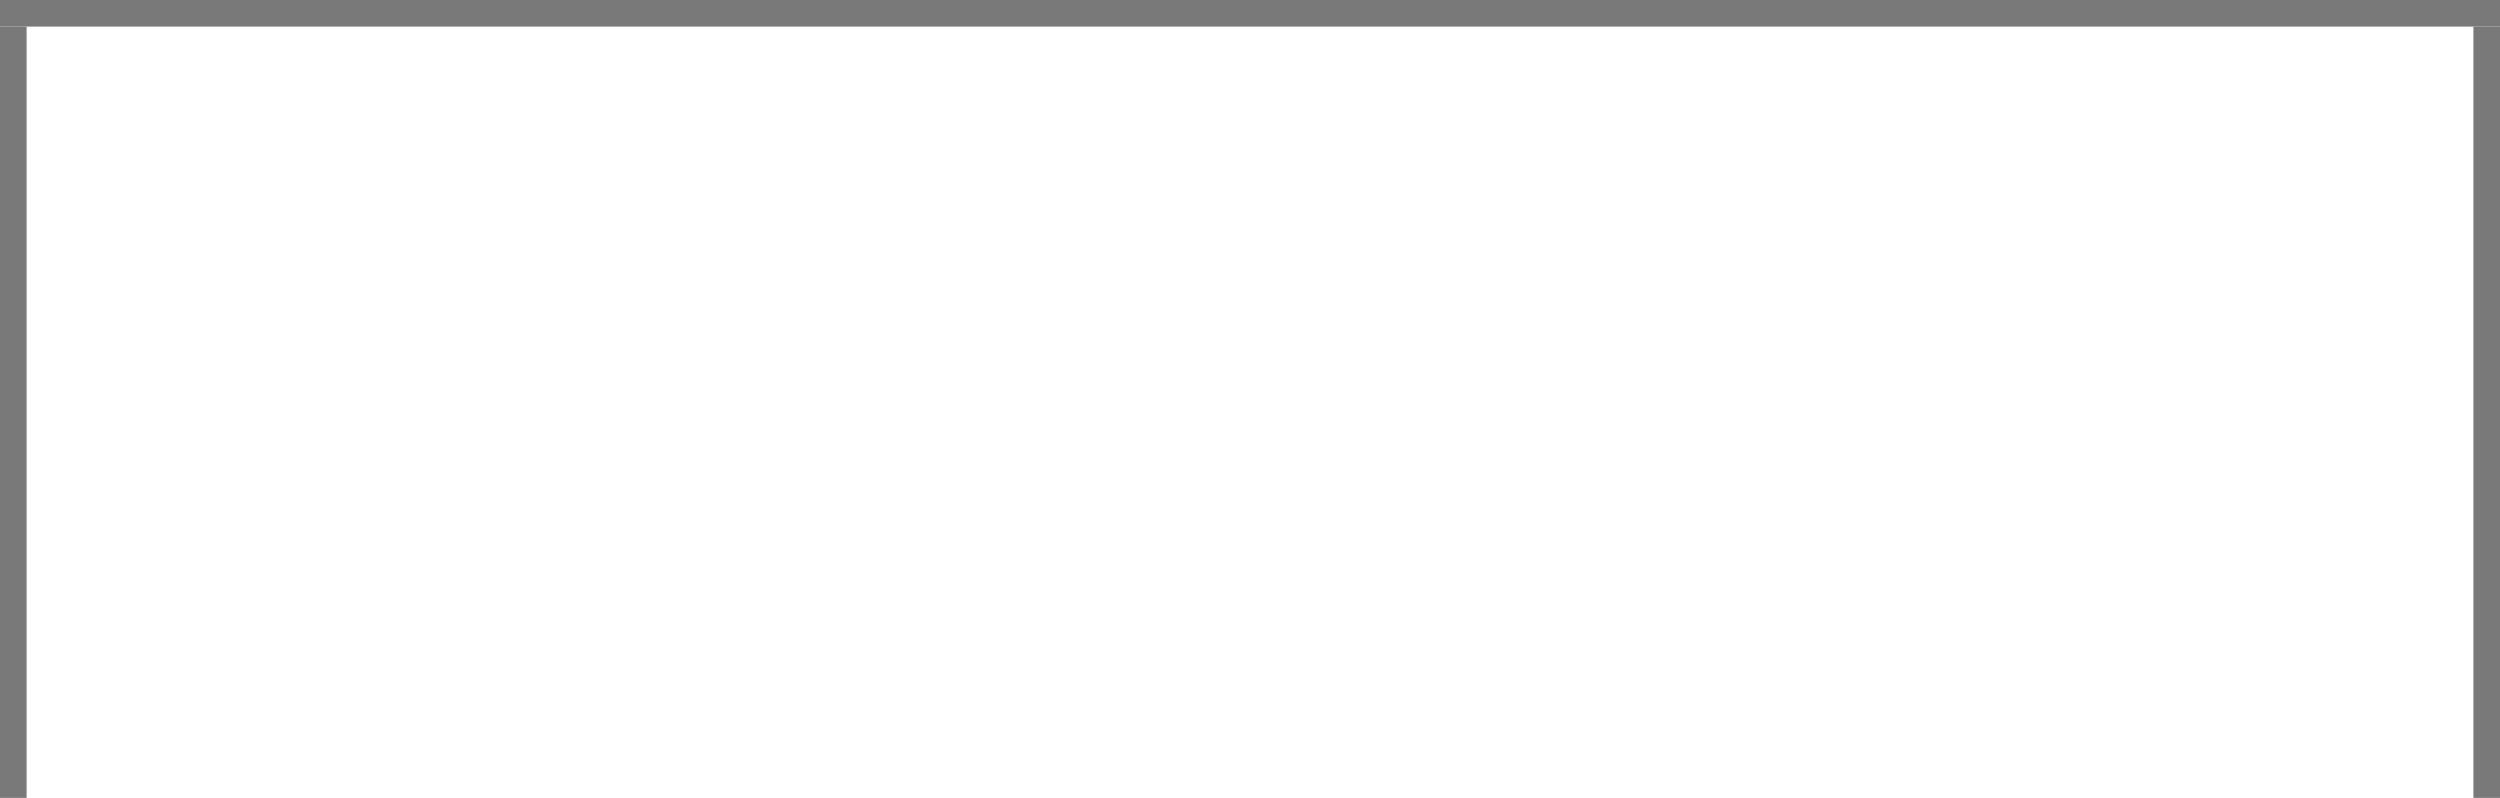
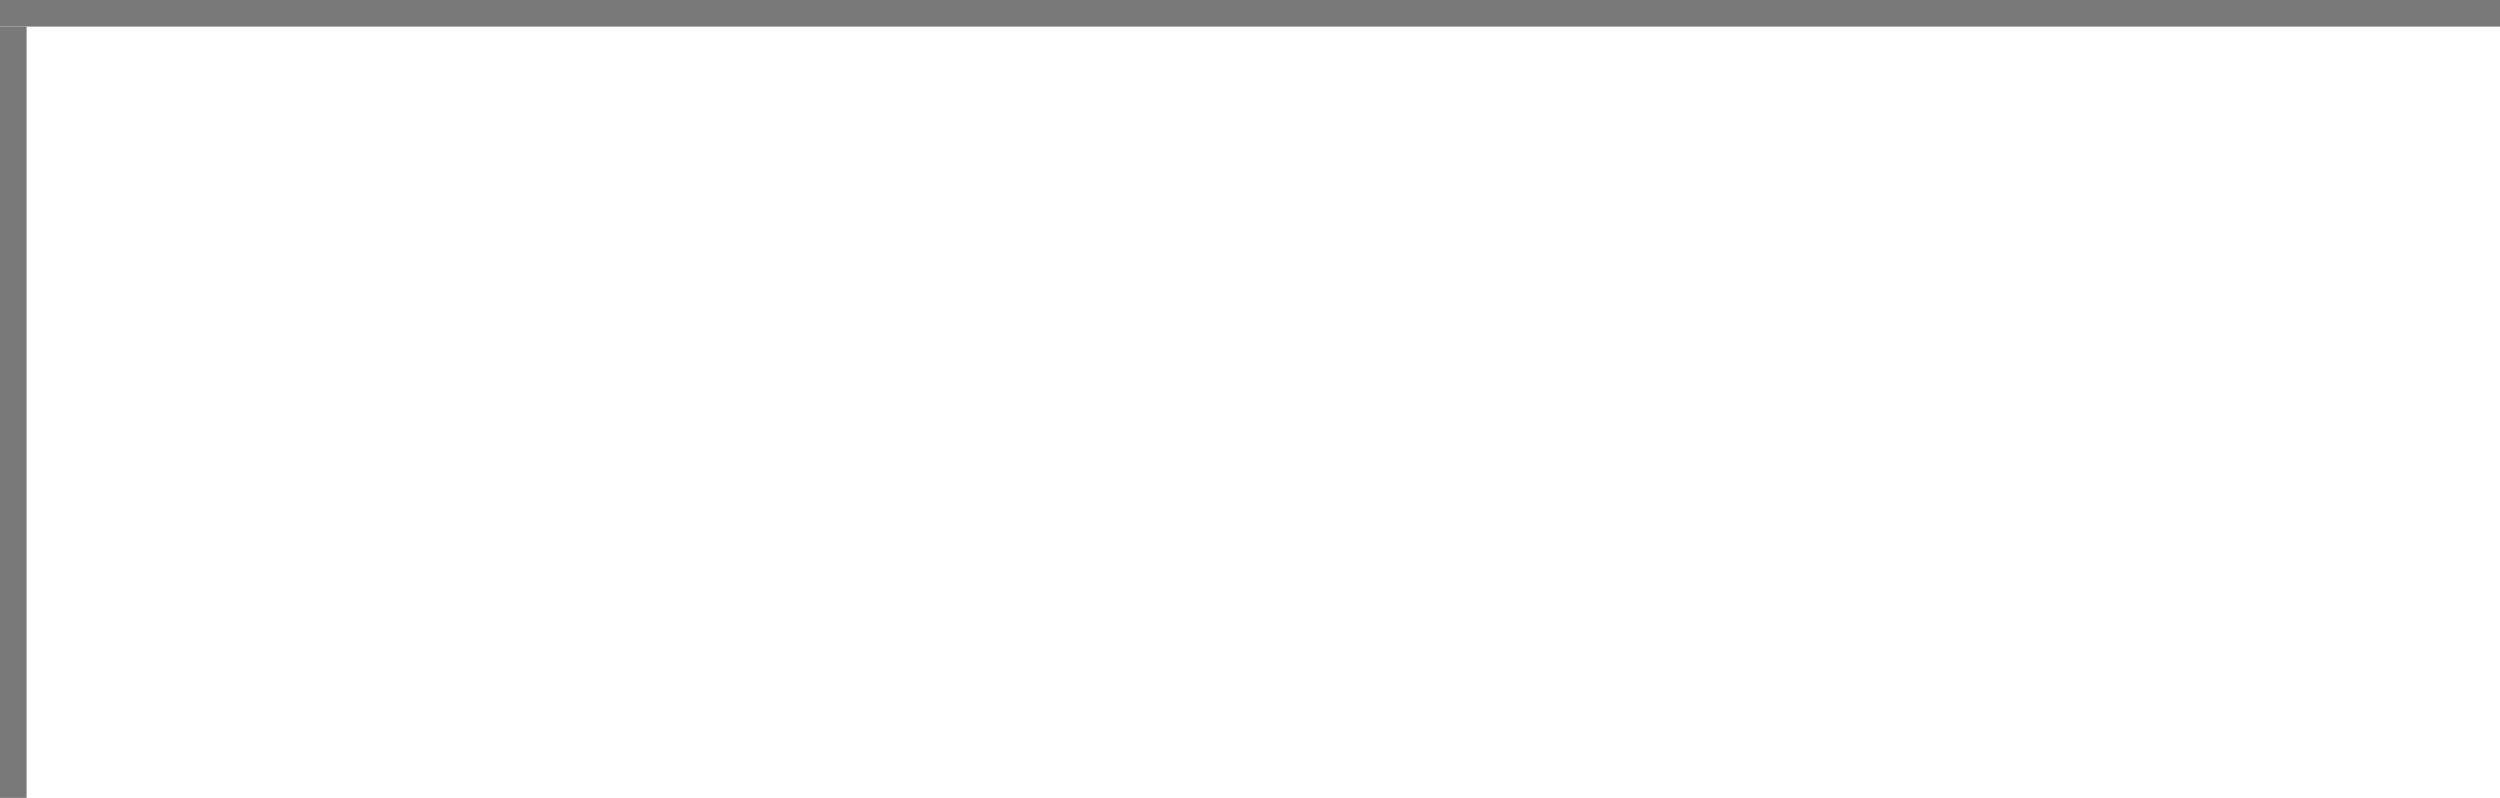
- <svg xmlns="http://www.w3.org/2000/svg" version="1.1" width="94px" height="30px" viewBox="752 60 94 30">
-   <path d="M 1 1  L 93 1  L 93 30  L 1 30  L 1 1  Z " fill-rule="nonzero" fill="rgba(255, 255, 255, 1)" stroke="none" transform="matrix(1 0 0 1 752 60 )" class="fill" />
-   <path d="M 0.5 1  L 0.5 30  " stroke-width="1" stroke-dasharray="0" stroke="rgba(121, 121, 121, 1)" fill="none" transform="matrix(1 0 0 1 752 60 )" class="stroke" />
-   <path d="M 0 0.5  L 94 0.5  " stroke-width="1" stroke-dasharray="0" stroke="rgba(121, 121, 121, 1)" fill="none" transform="matrix(1 0 0 1 752 60 )" class="stroke" />
-   <path d="M 93.5 1  L 93.5 30  " stroke-width="1" stroke-dasharray="0" stroke="rgba(121, 121, 121, 1)" fill="none" transform="matrix(1 0 0 1 752 60 )" class="stroke" />
+ <svg xmlns="http://www.w3.org/2000/svg" version="1.1" width="94px" height="30px" viewBox="188 0 94 30">
+   <path d="M 1 1  L 94 1  L 94 30  L 1 30  L 1 1  Z " fill-rule="nonzero" fill="rgba(255, 255, 255, 1)" stroke="none" transform="matrix(1 0 0 1 188 0 )" class="fill" />
+   <path d="M 0.5 1  L 0.5 30  " stroke-width="1" stroke-dasharray="0" stroke="rgba(121, 121, 121, 1)" fill="none" transform="matrix(1 0 0 1 188 0 )" class="stroke" />
+   <path d="M 0 0.5  L 94 0.5  " stroke-width="1" stroke-dasharray="0" stroke="rgba(121, 121, 121, 1)" fill="none" transform="matrix(1 0 0 1 188 0 )" class="stroke" />
</svg>
